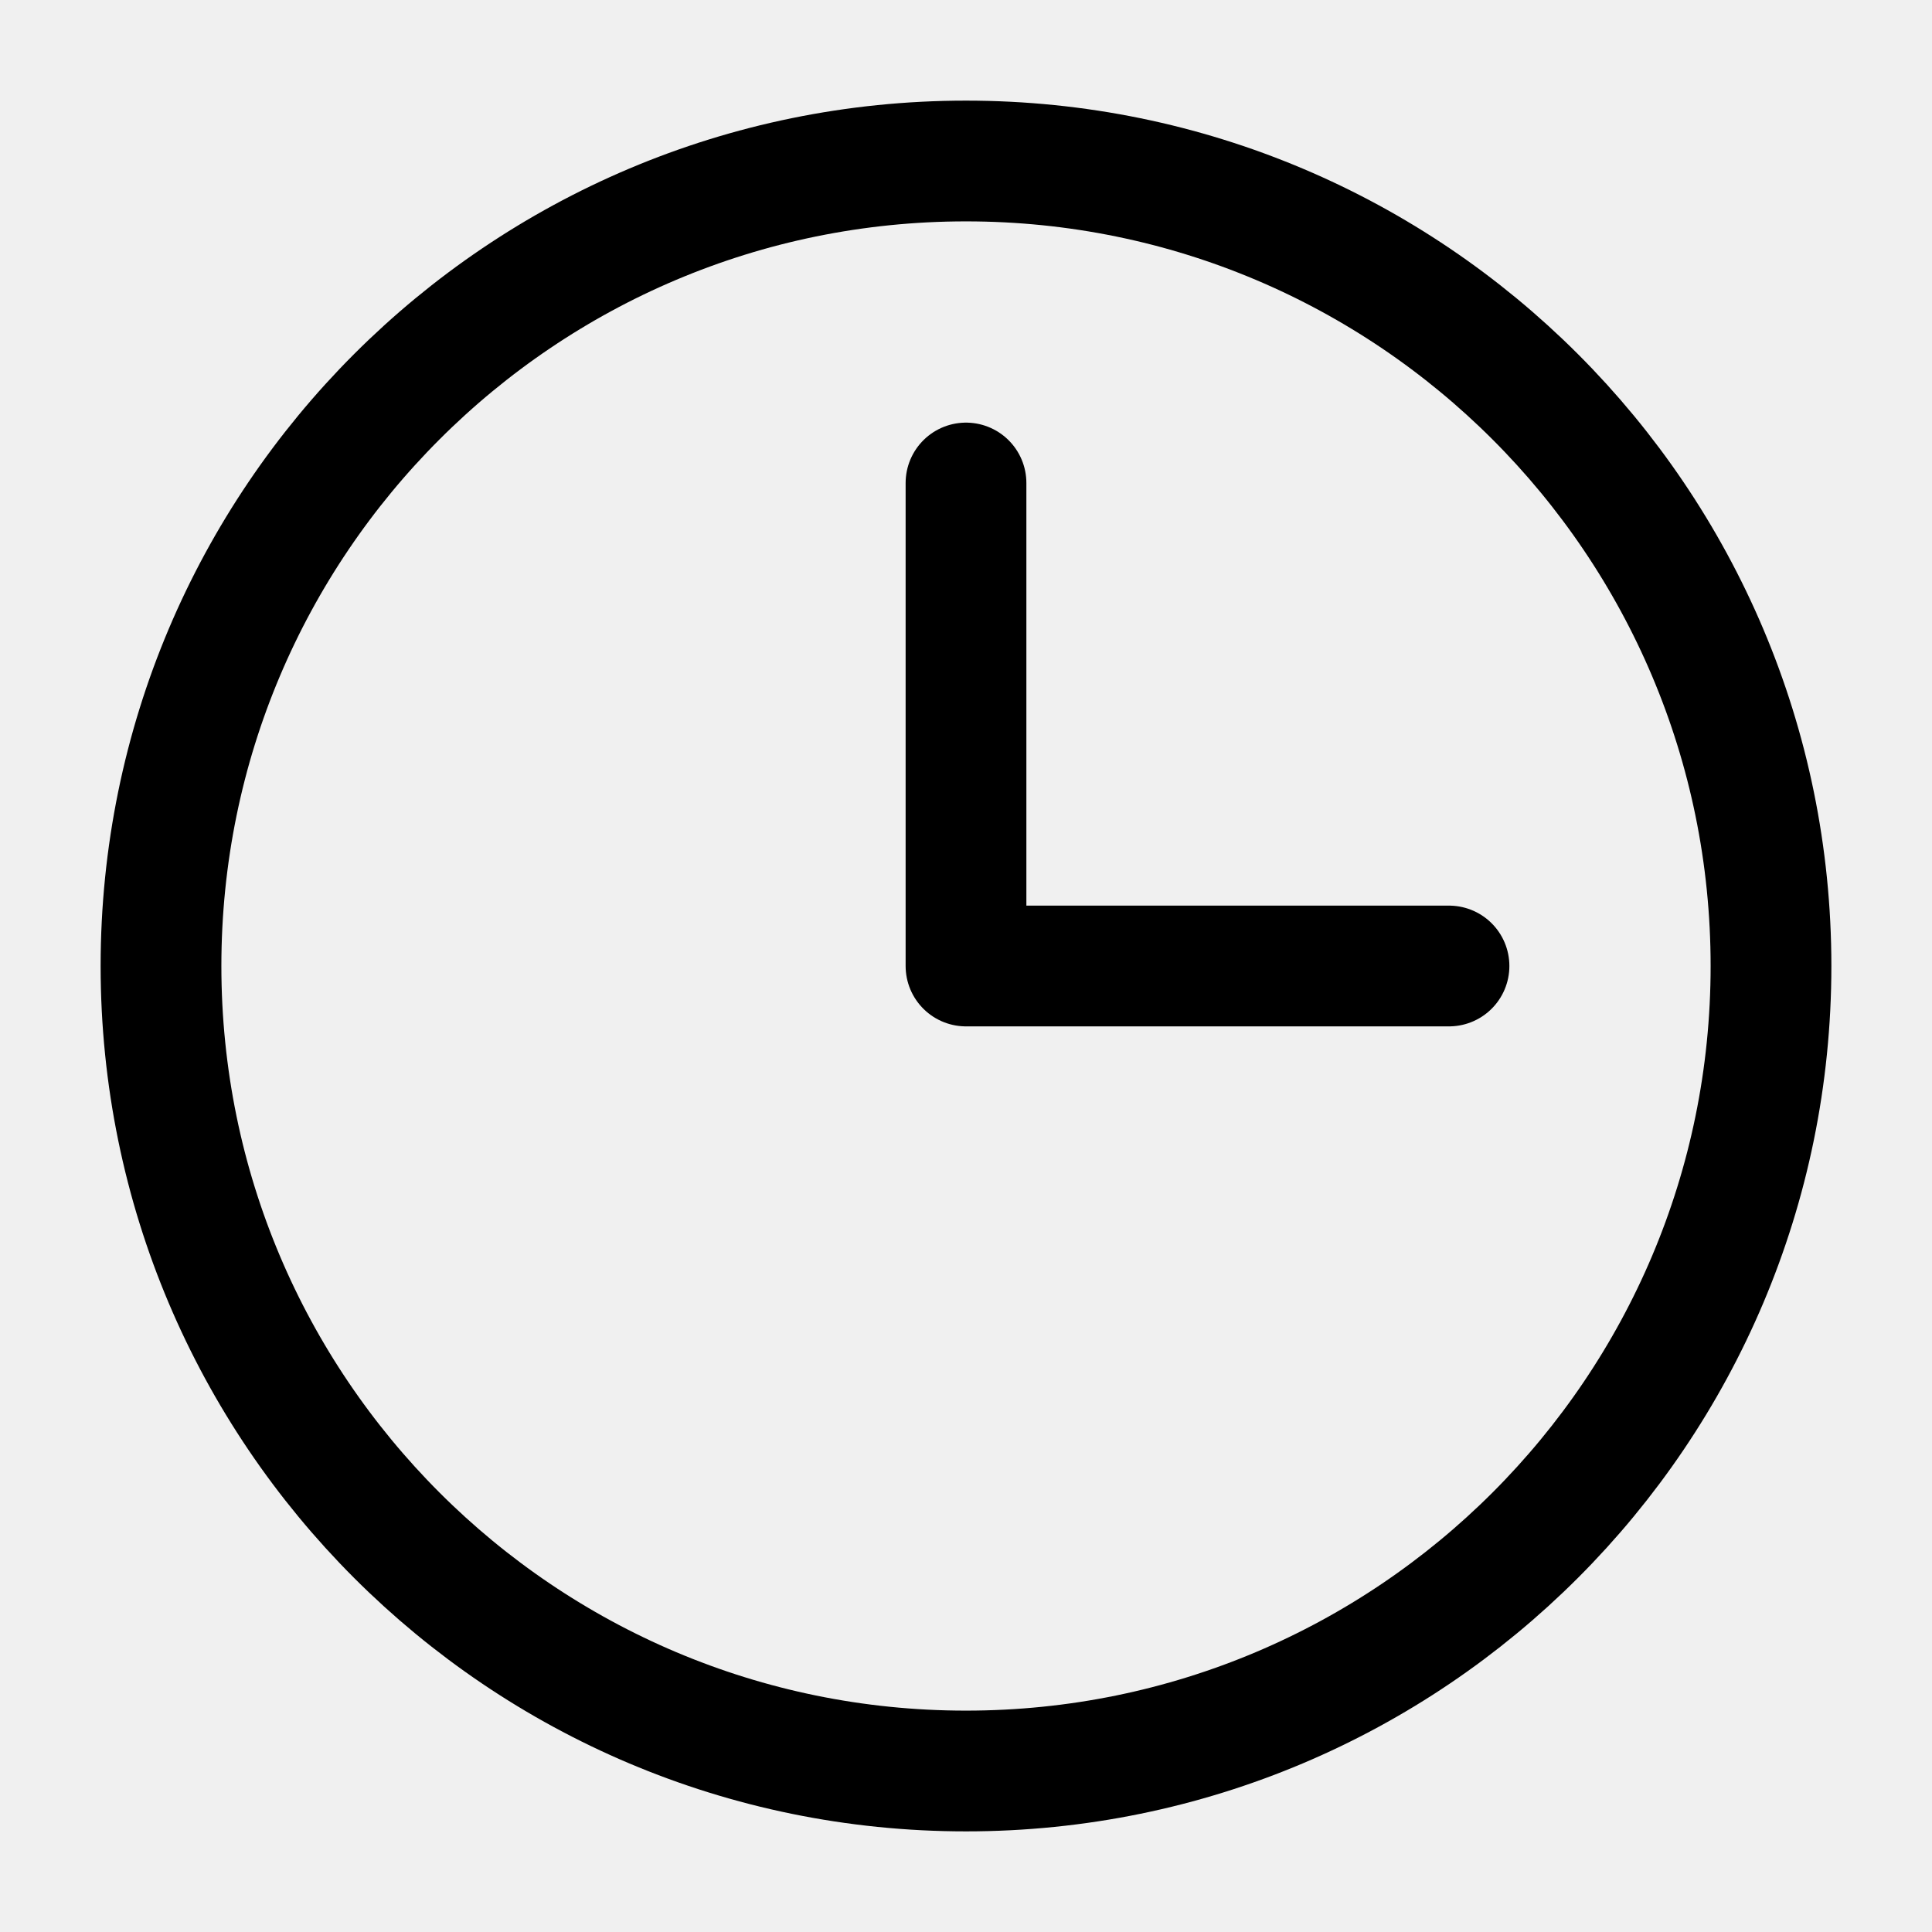
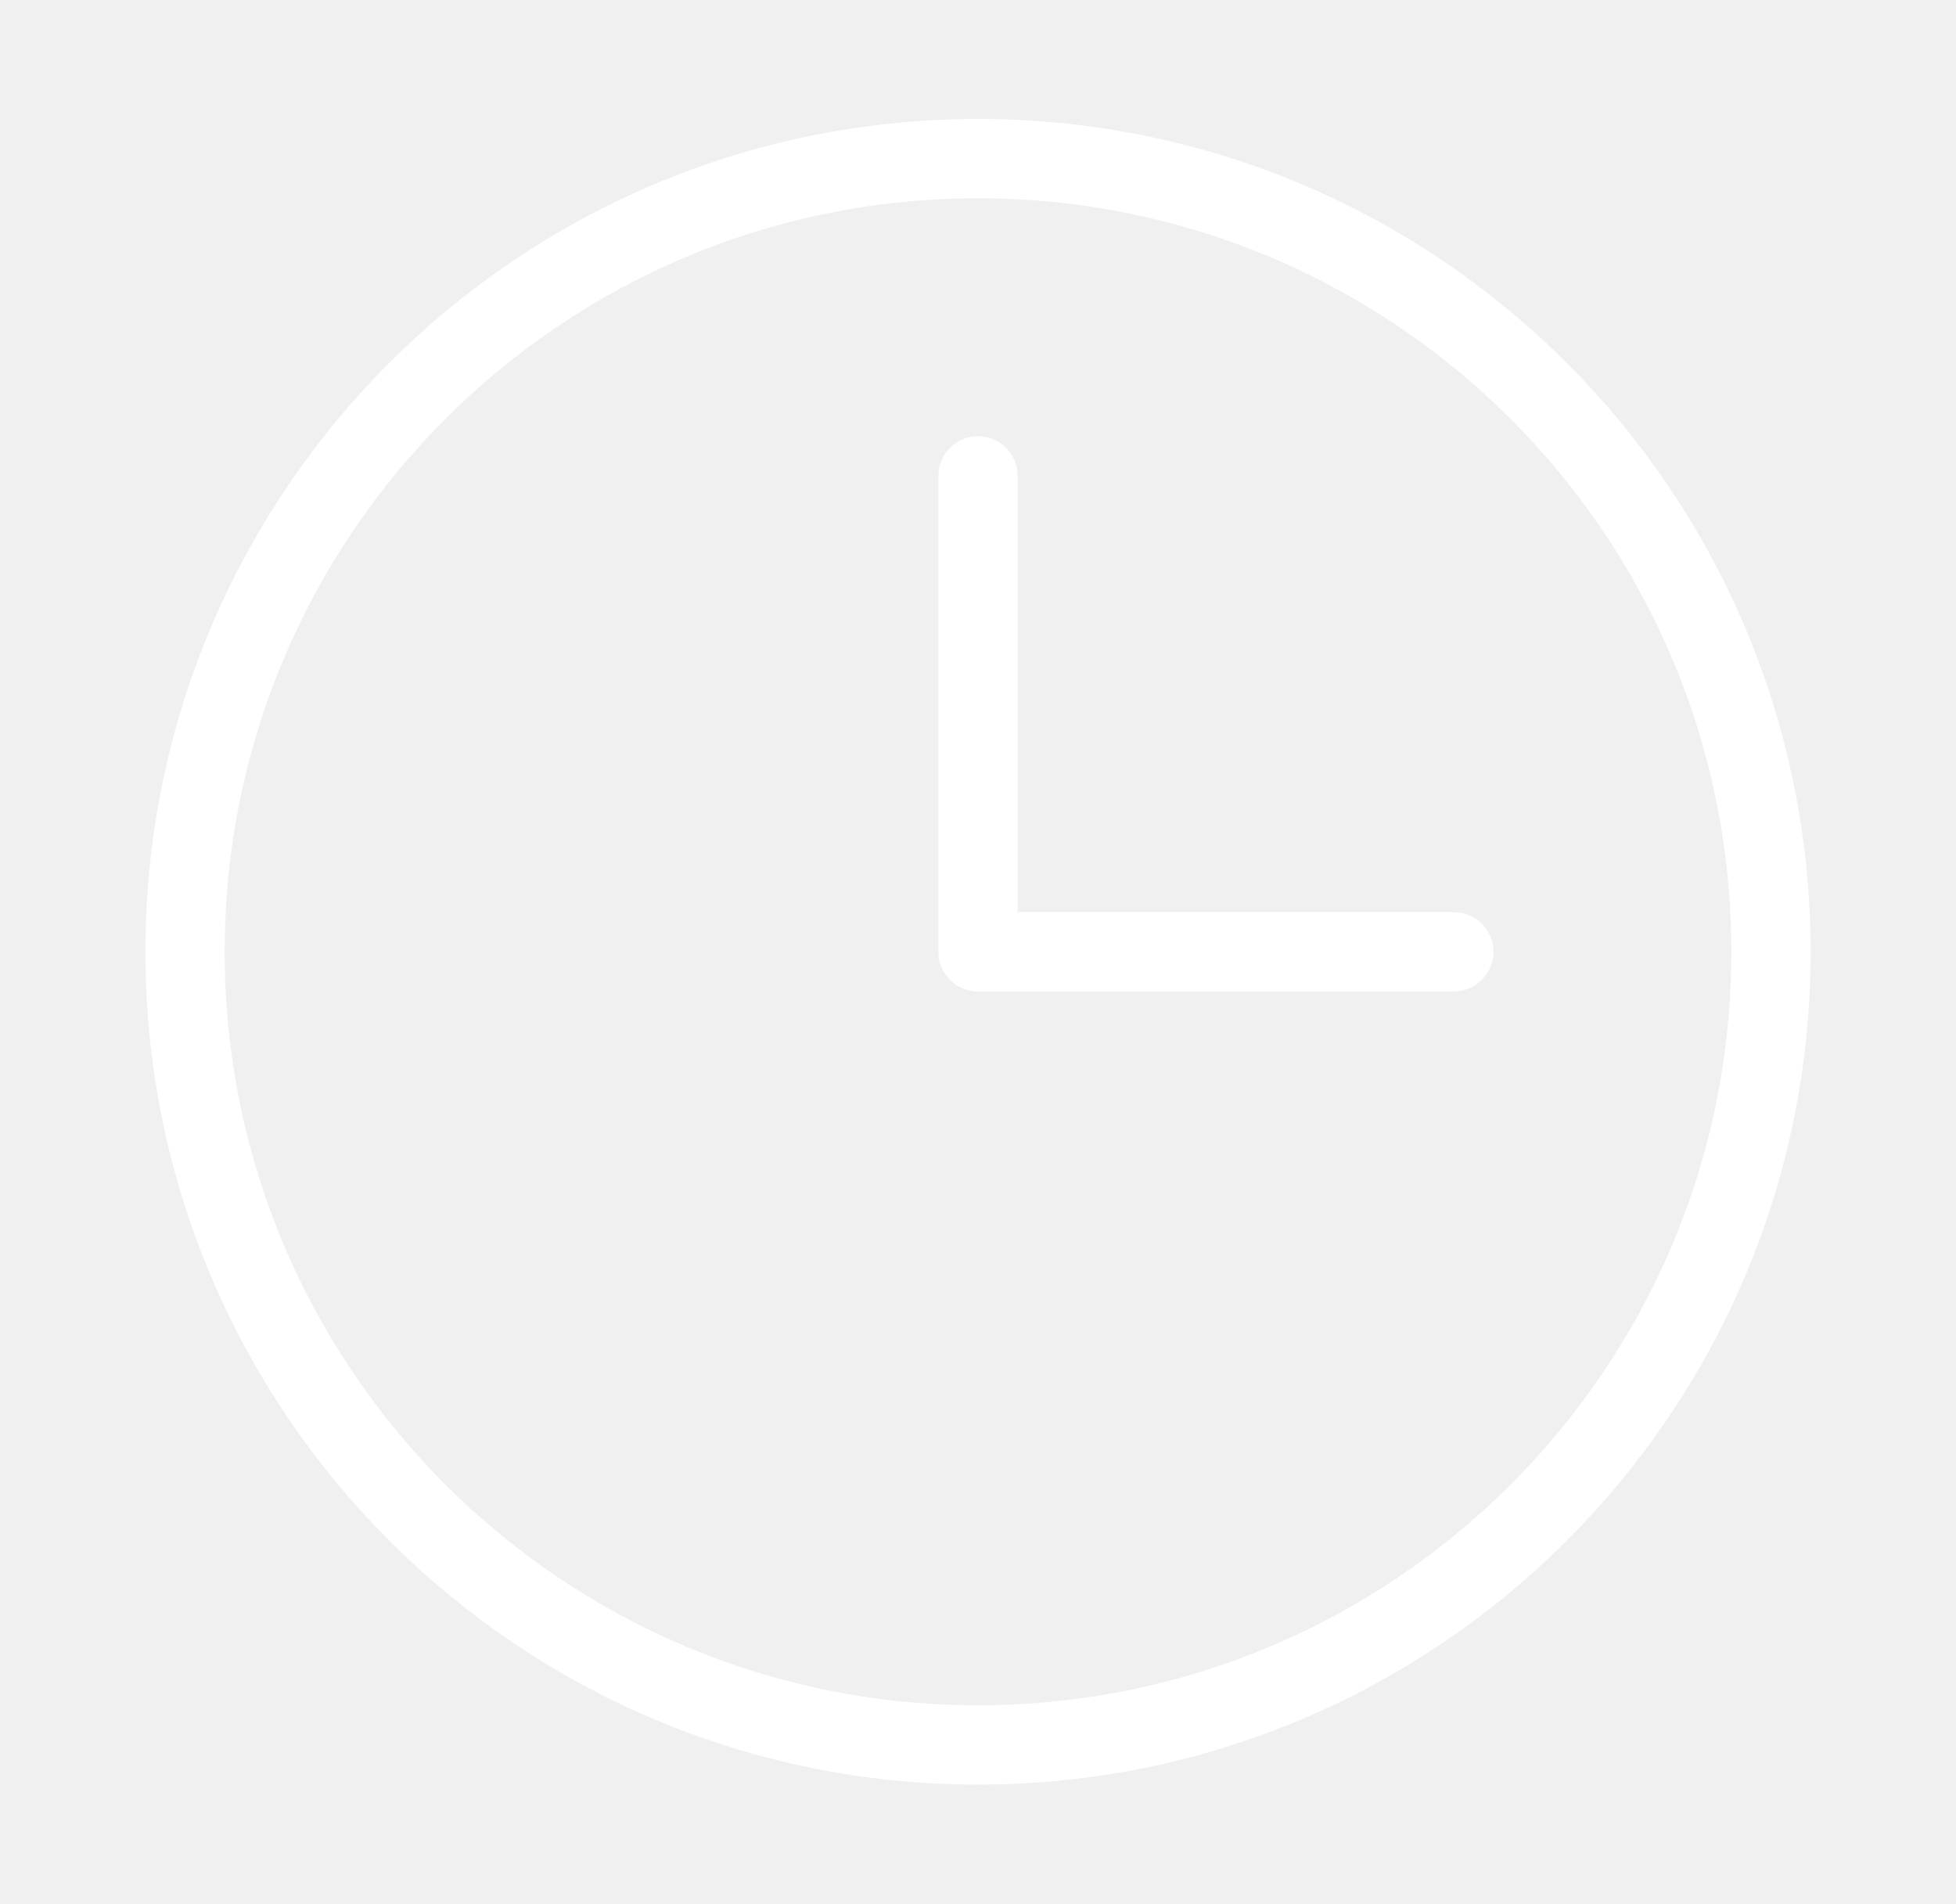
- <svg xmlns="http://www.w3.org/2000/svg" width="24" height="24" viewBox="0 0 24 24" fill="none">
-   <path d="M12 6L12 12L18 12" stroke="black" stroke-width="1.5" stroke-linecap="round" stroke-linejoin="round" />
-   <path d="M12 22C17.523 22 22 17.523 22 12C22 6.477 17.523 2 12 2C6.477 2 2 6.477 2 12C2 17.523 6.477 22 12 22Z" stroke="black" stroke-width="1.5" stroke-linecap="round" stroke-linejoin="round" />
+ <svg xmlns="http://www.w3.org/2000/svg" width="37" height="36" viewBox="0 0 37 36" fill="none">
+   <path d="M18.5 9L18.5 18L27.5 18" stroke="white" stroke-width="1.5" stroke-linecap="round" stroke-linejoin="round" />
+   <path d="M18.5 33C26.784 33 33.5 26.284 33.5 18C33.5 9.716 26.784 3 18.5 3C10.216 3 3.5 9.716 3.5 18C3.5 26.284 10.216 33 18.5 33Z" stroke="white" stroke-width="1.5" stroke-linecap="round" stroke-linejoin="round" />
</svg>
